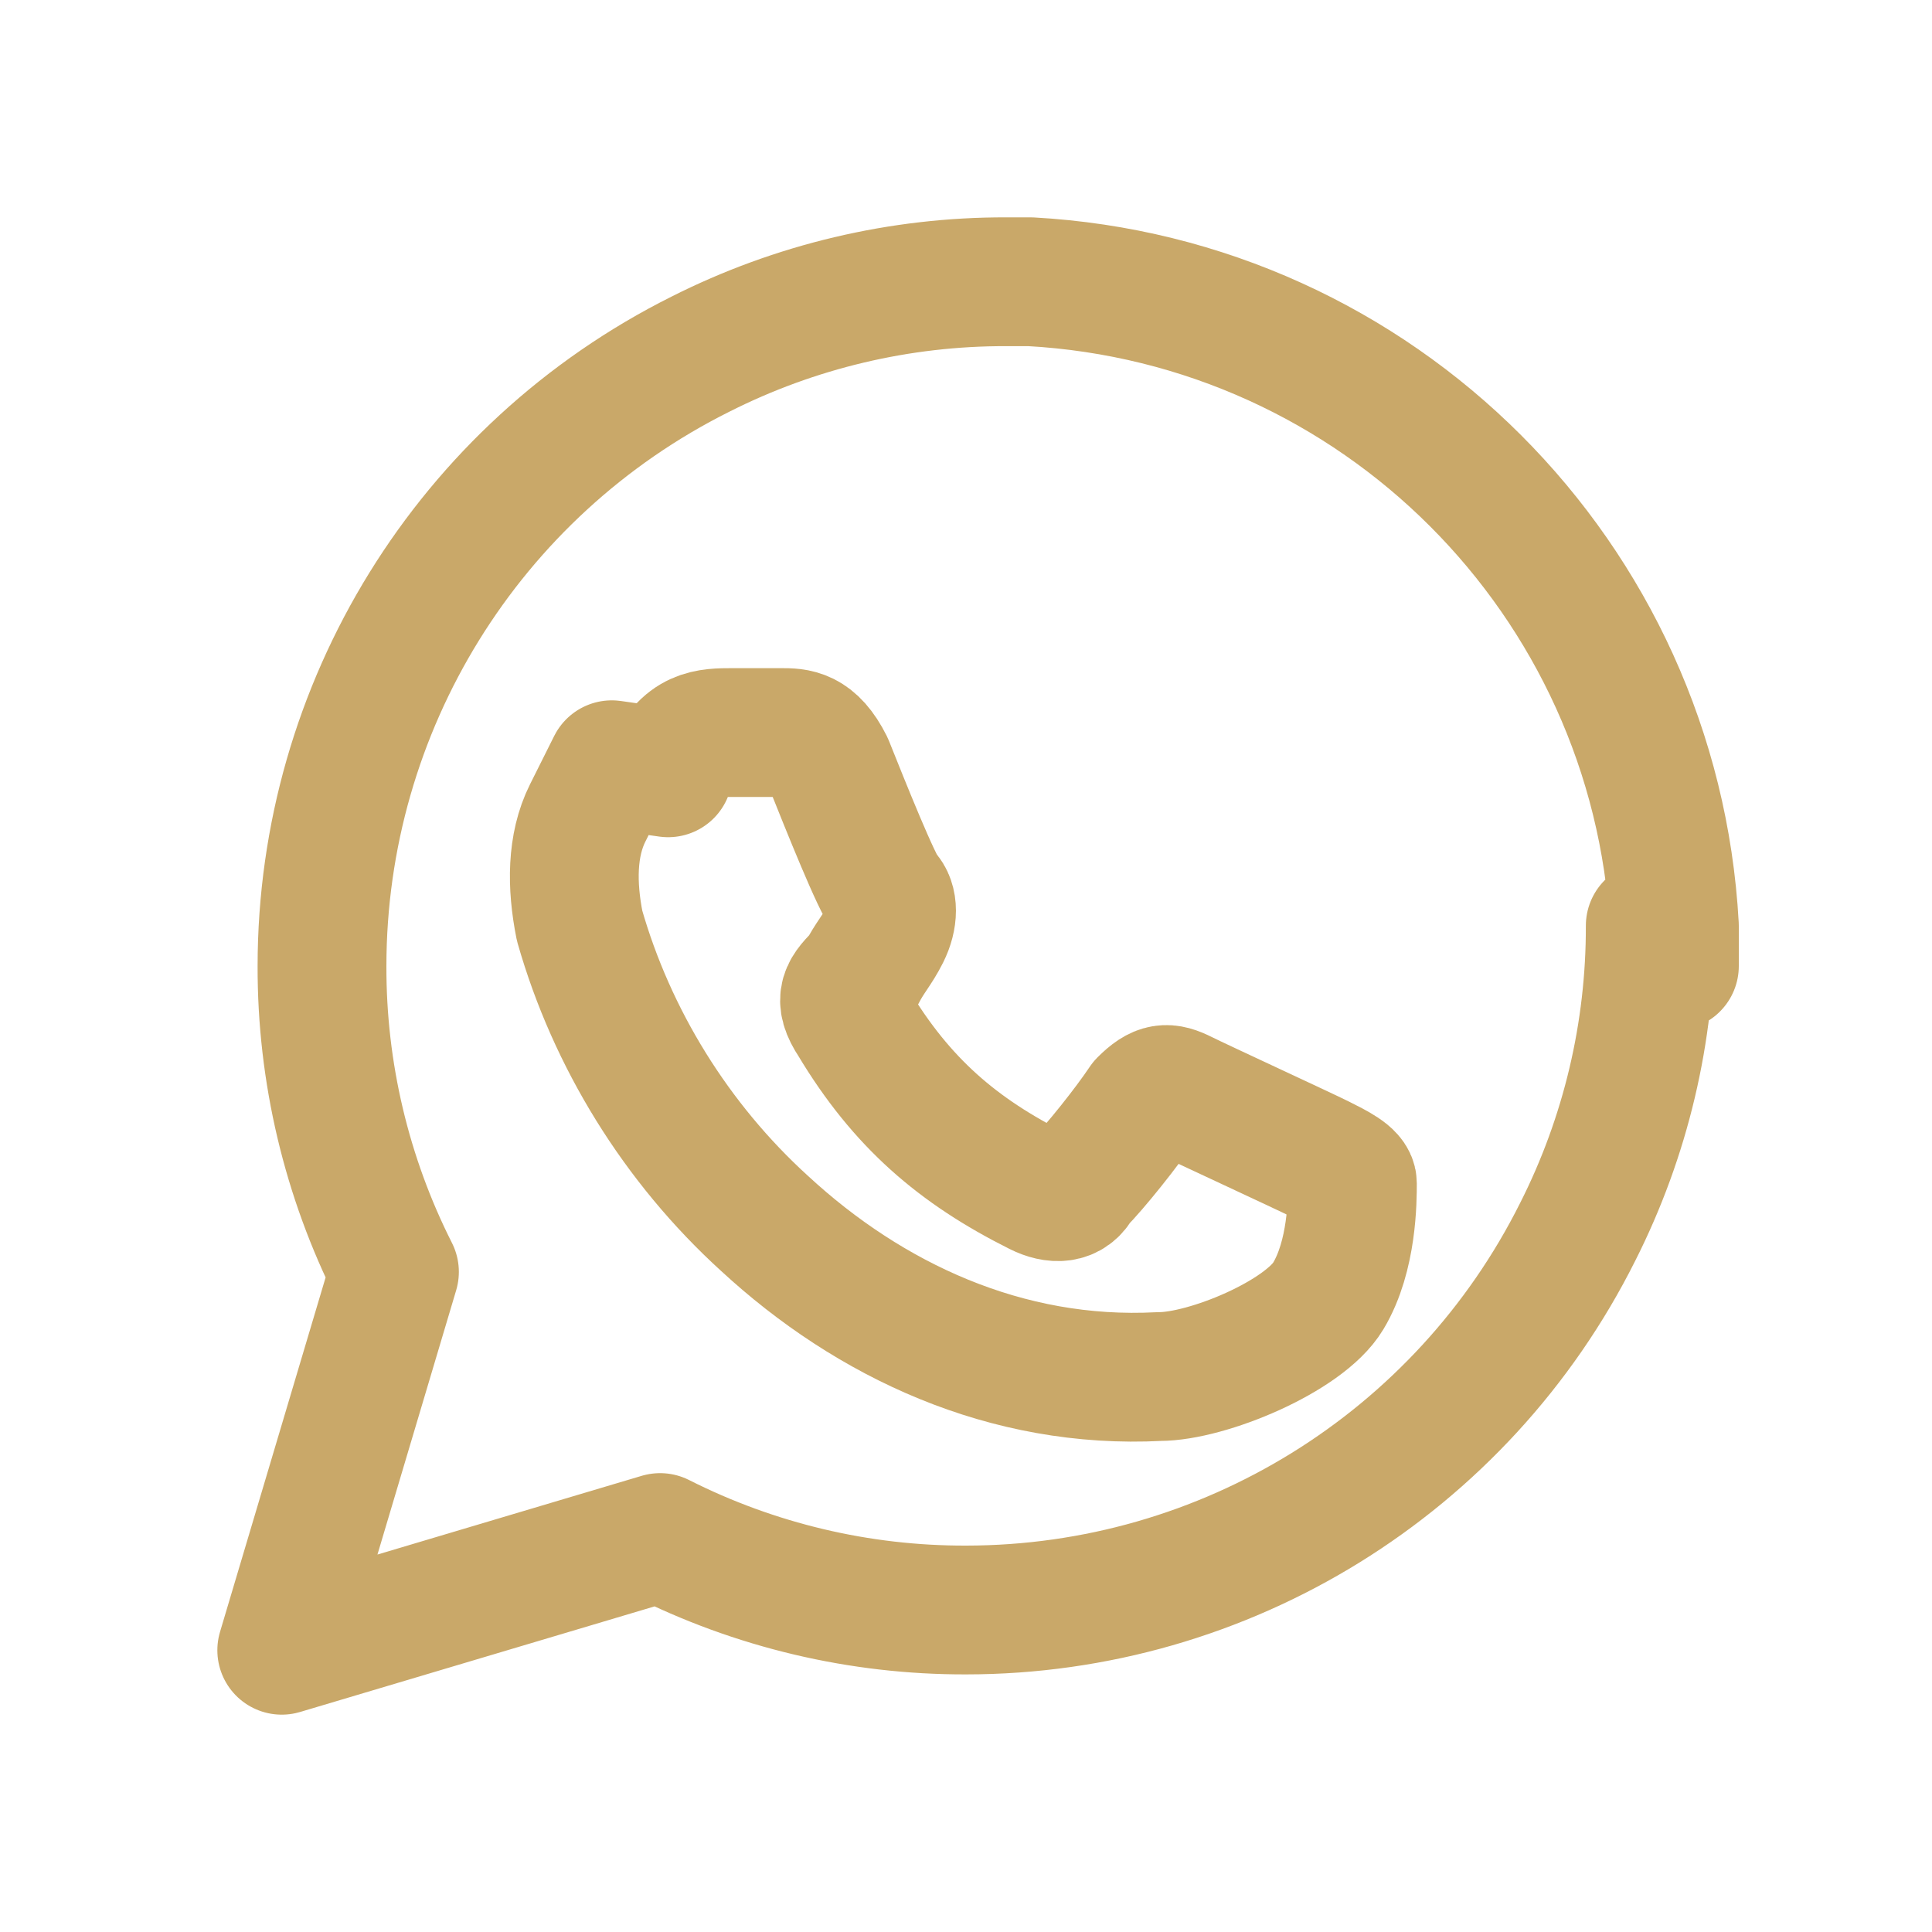
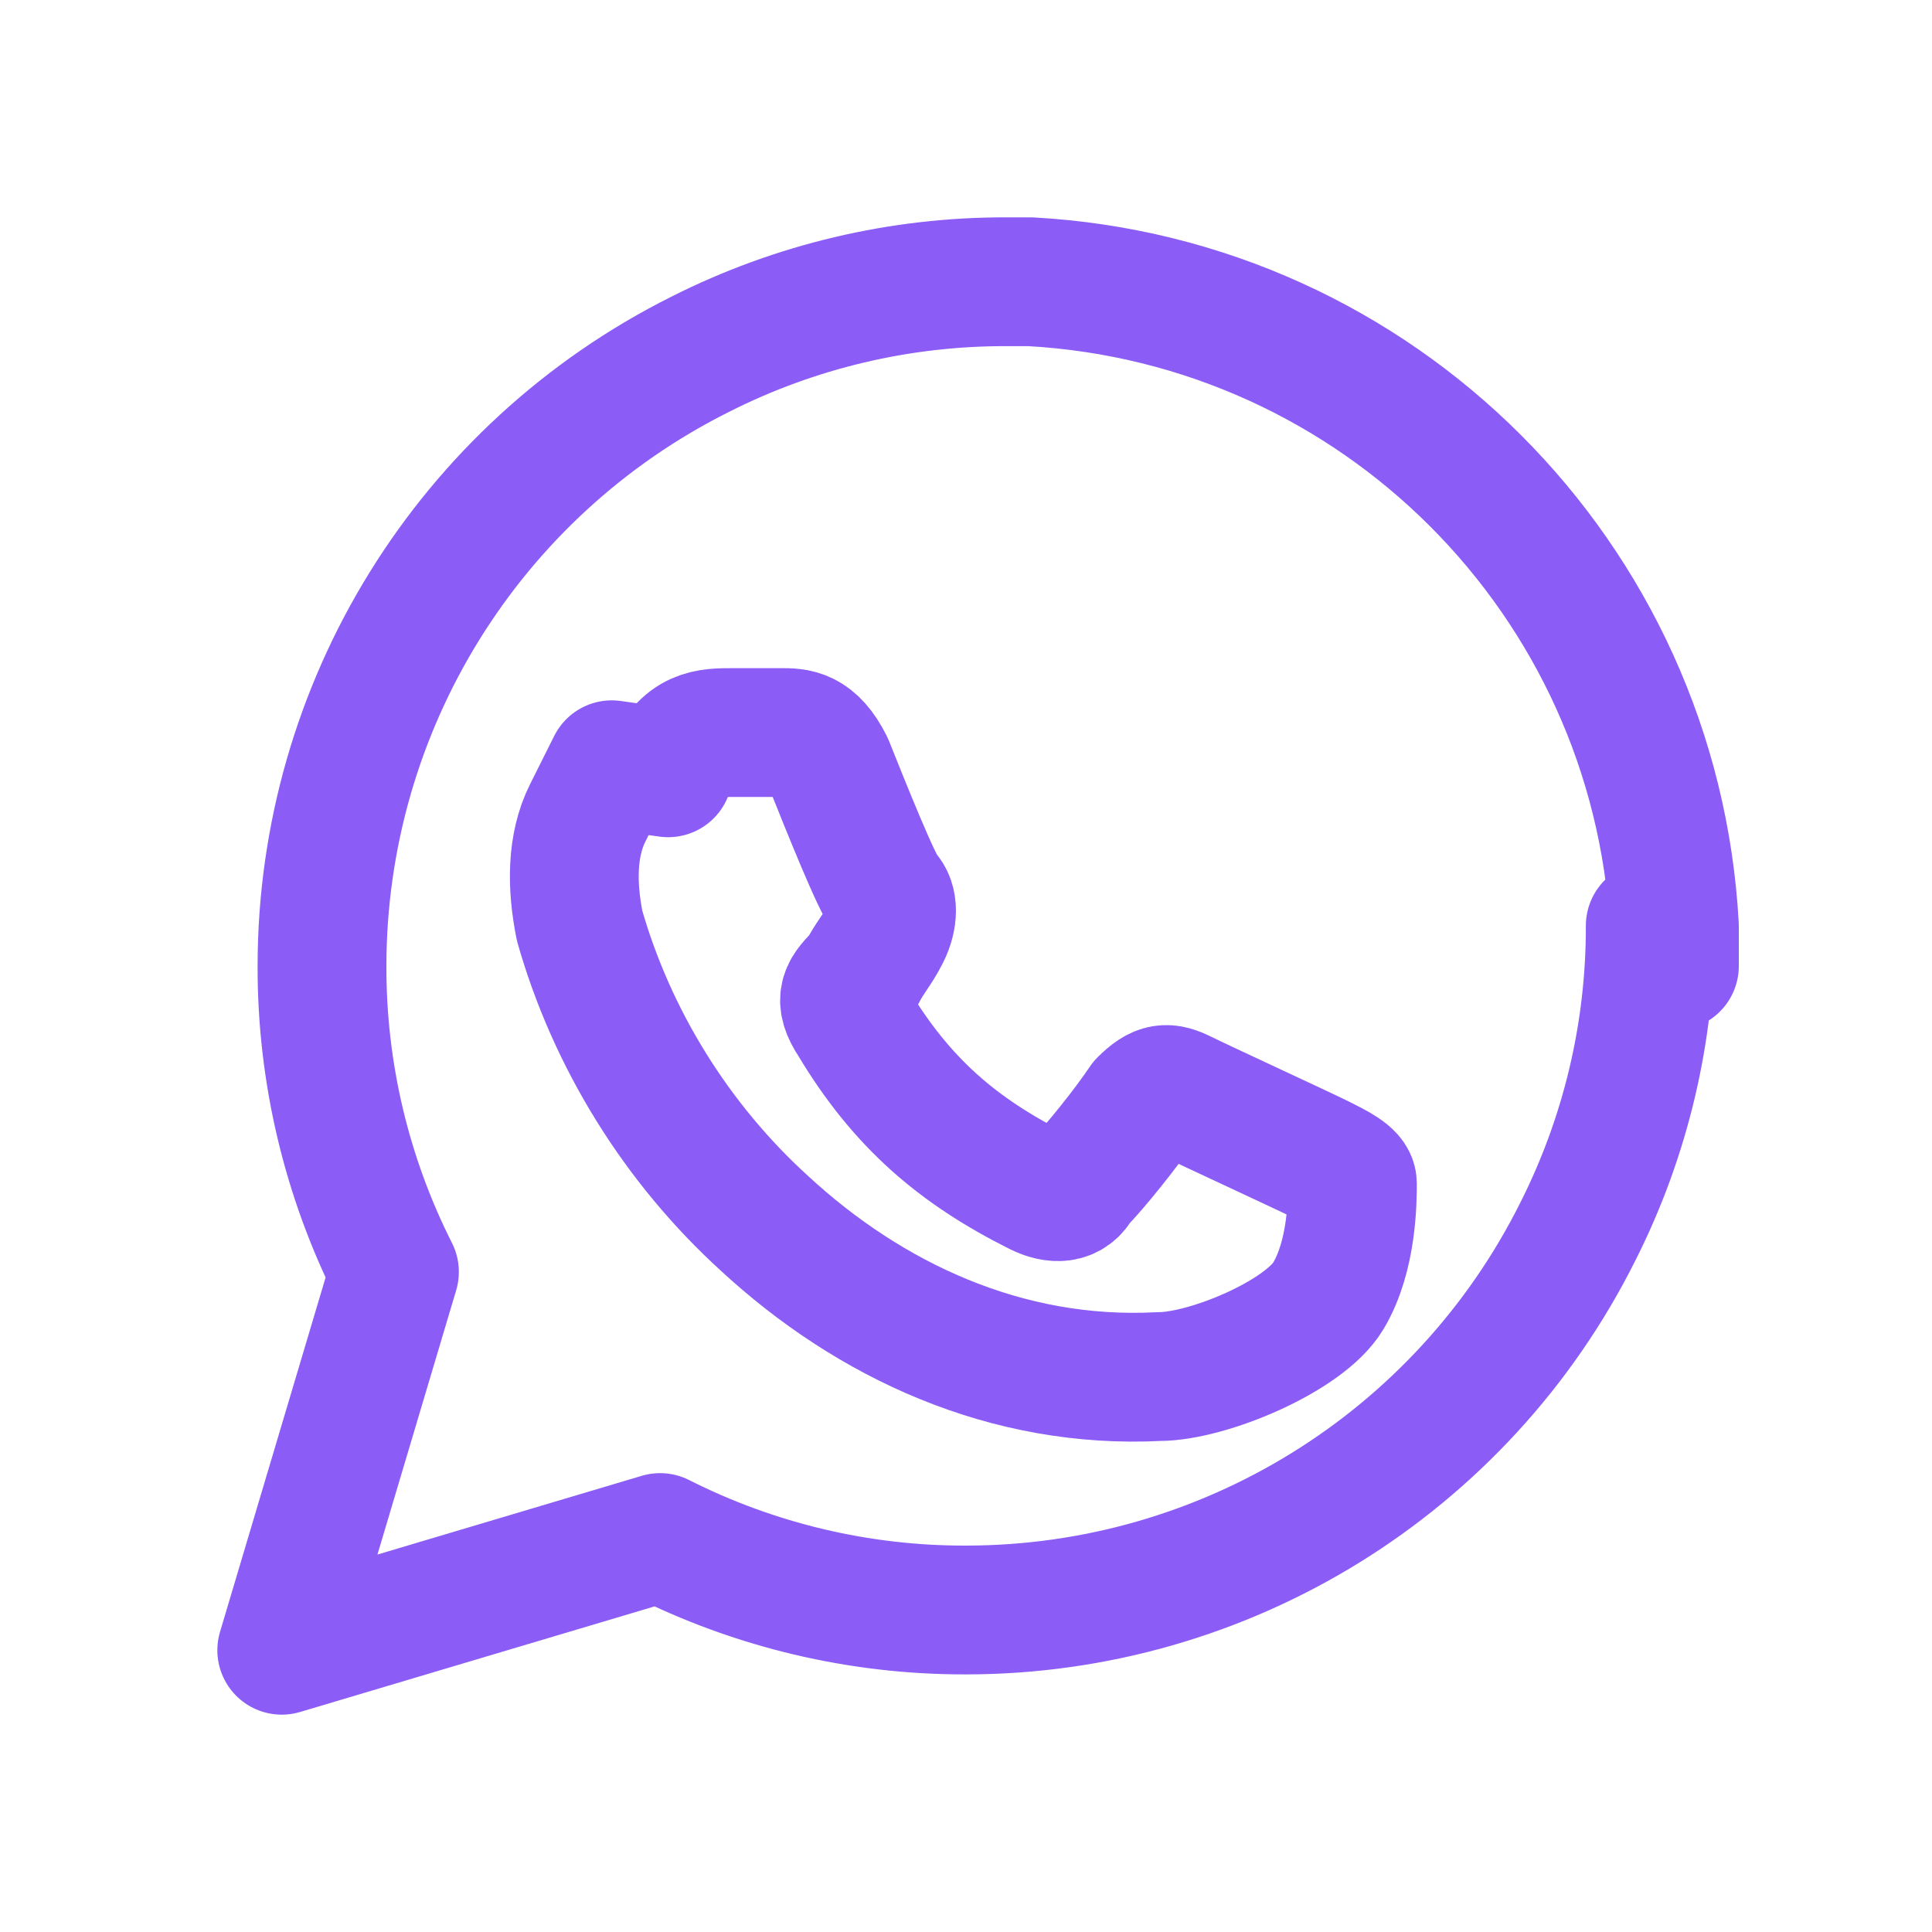
- <svg xmlns="http://www.w3.org/2000/svg" viewBox="0 0 24 24" width="24" height="24" fill="none" stroke="#c9a869" stroke-width="1.6" stroke-linecap="round" stroke-linejoin="round">
+ <svg xmlns="http://www.w3.org/2000/svg" viewBox="0 0 24 24" width="24" height="24" fill="none" stroke="#8b5cf6" stroke-width="1.6" stroke-linecap="round" stroke-linejoin="round">
  <path d="M20.5 11.5a8.38 8.38 0 0 1-.9 3.8 8.5 8.5 0 0 1-7.6 4.7 8.38 8.38 0 0 1-3.8-.9L3.5 20.5l1.4-4.7a8.38 8.38 0 0 1-.9-3.8 8.5 8.5 0 0 1 4.7-7.6 8.38 8.38 0 0 1 3.8-.9h.3a8.48 8.48 0 0 1 8 8v.5z" />
  <path d="M8.3 9.6c.2-.5.5-.5.8-.5h.6c.2 0 .4 0 .6.4.2.5.6 1.5.7 1.6.1.1.1.3 0 .5-.1.2-.2.3-.3.5-.2.2-.3.3-.1.6.6 1 1.3 1.6 2.3 2.1.2.1.4.1.5-.1.2-.2.6-.7.8-1 .2-.2.3-.2.5-.1.2.1 1.5.7 1.7.8.2.1.4.2.4.3 0 .2 0 .9-.3 1.4-.3.5-1.5 1-2.1 1-1.9.1-3.6-.7-4.9-1.9-1.1-1-1.9-2.3-2.3-3.7-.1-.5-.1-1 .1-1.4.1-.2.2-.4.3-.6z" />
</svg>
